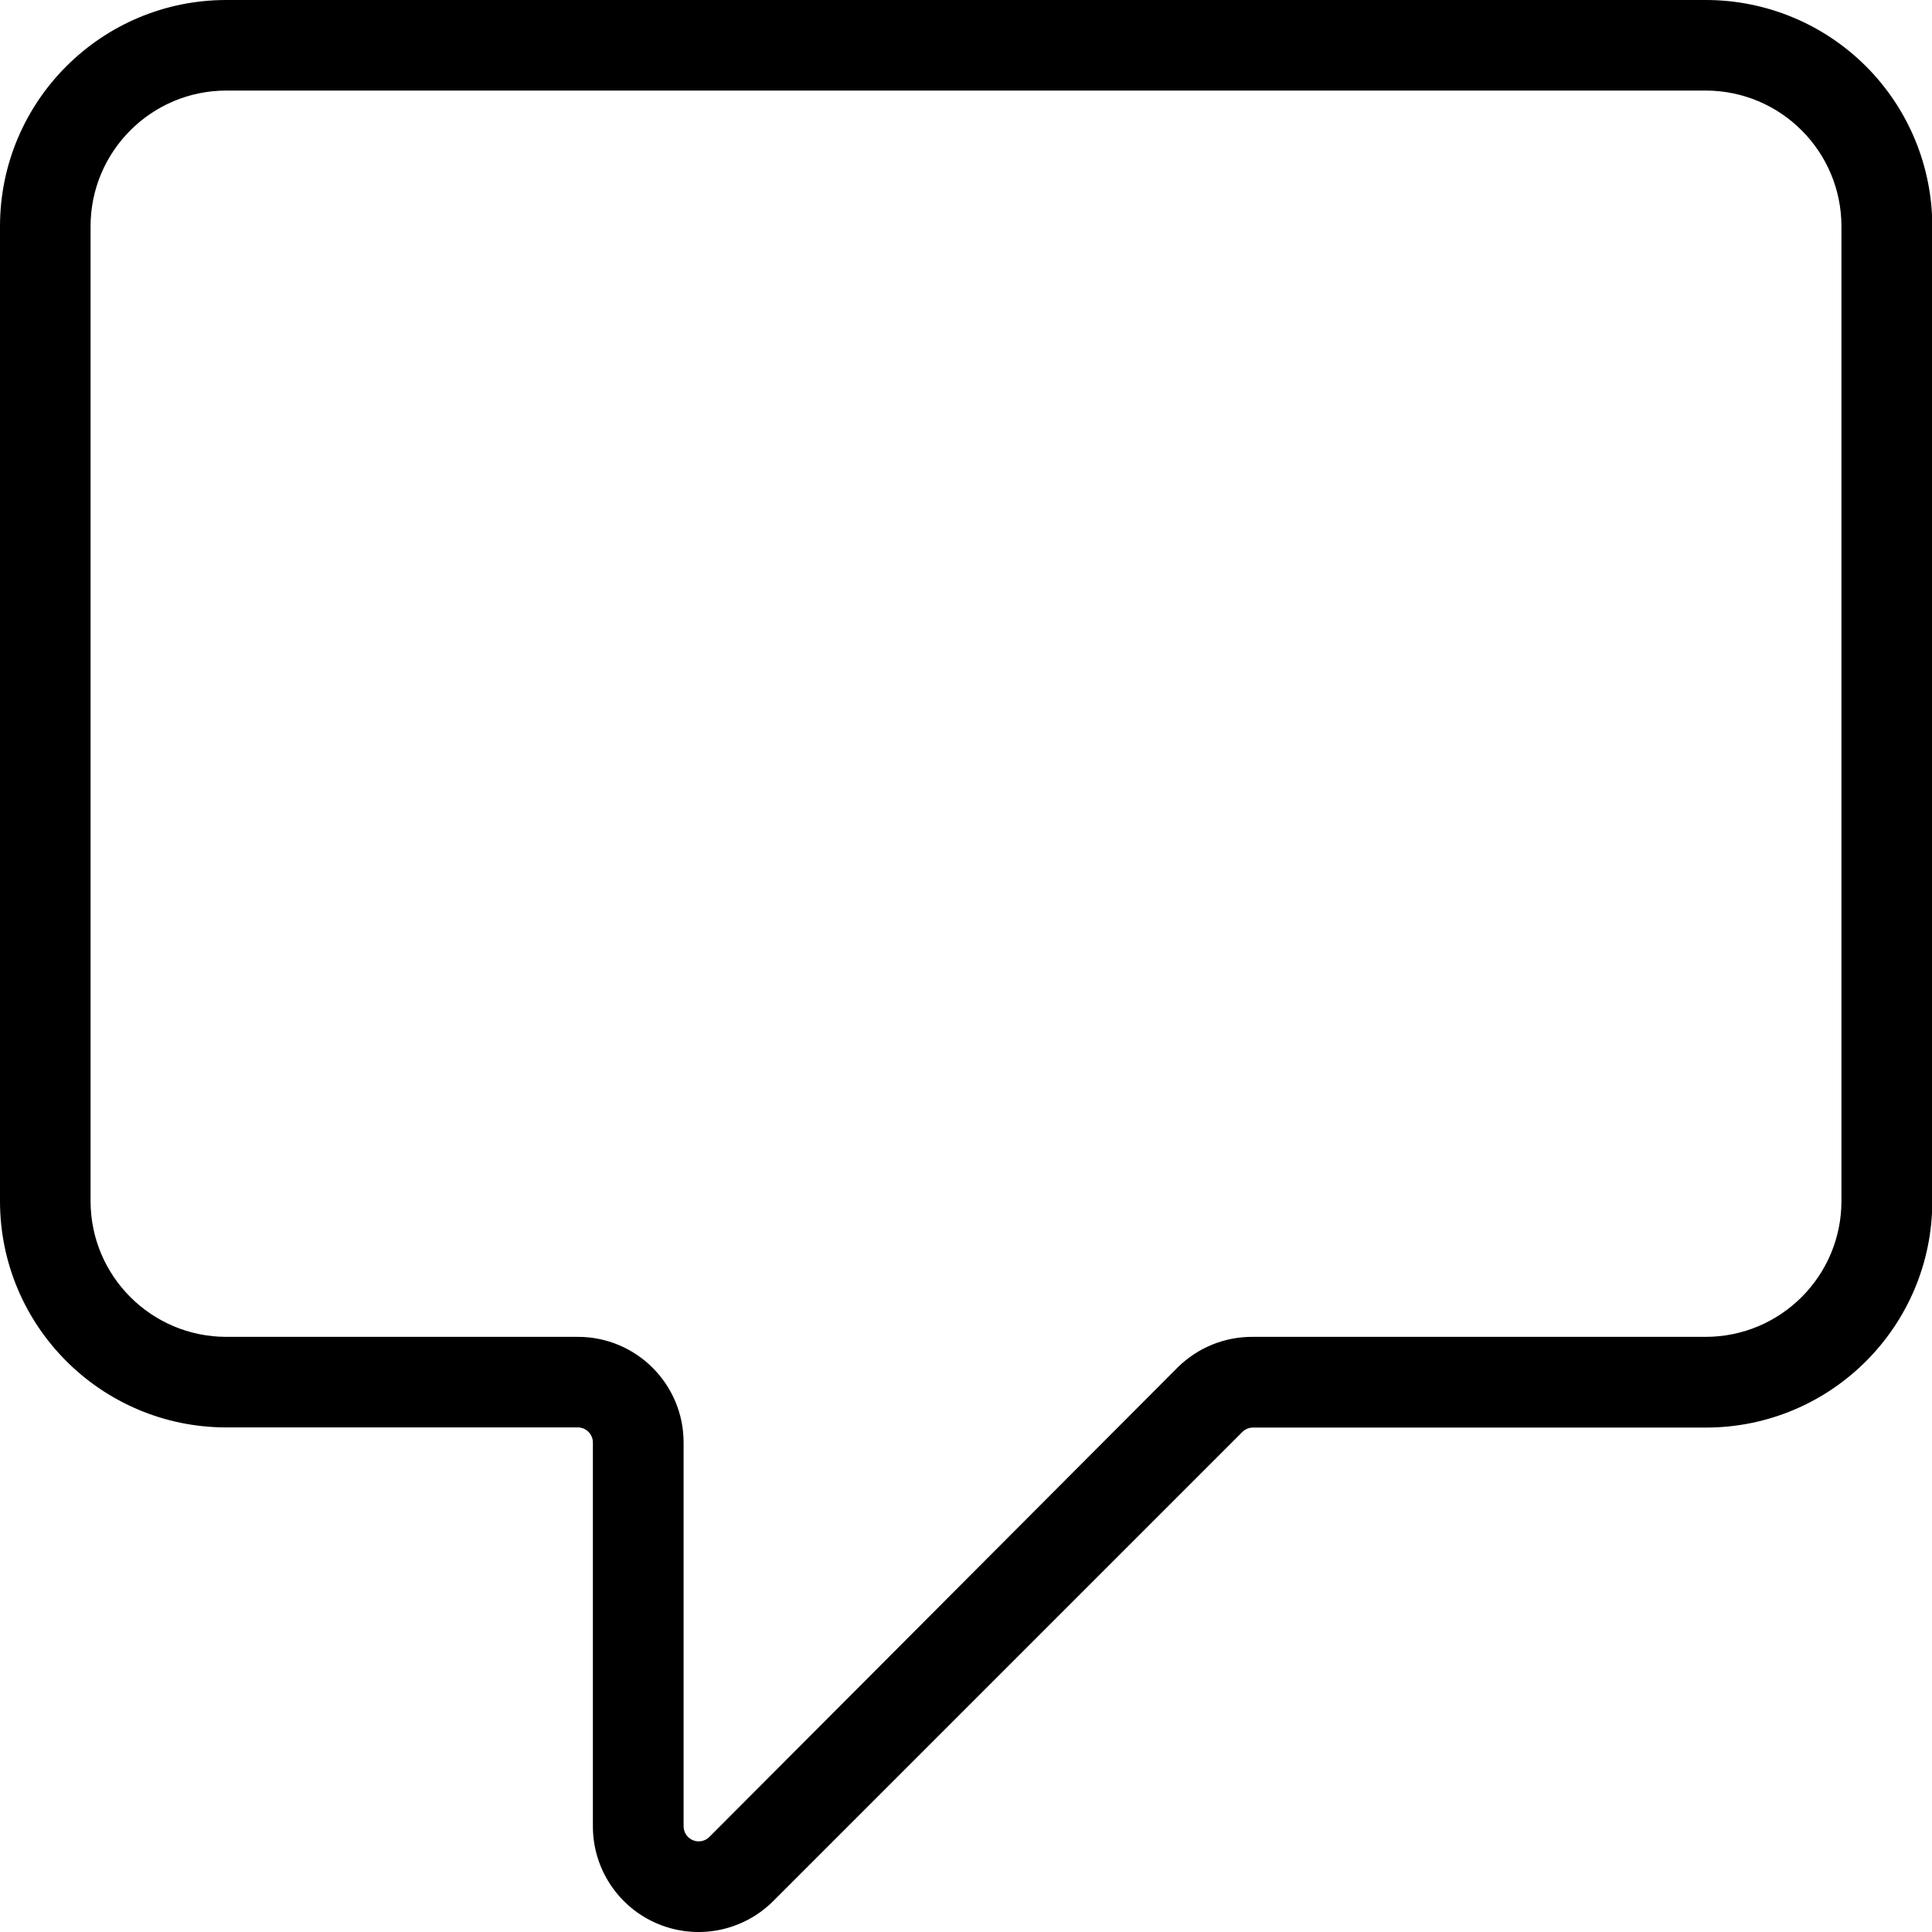
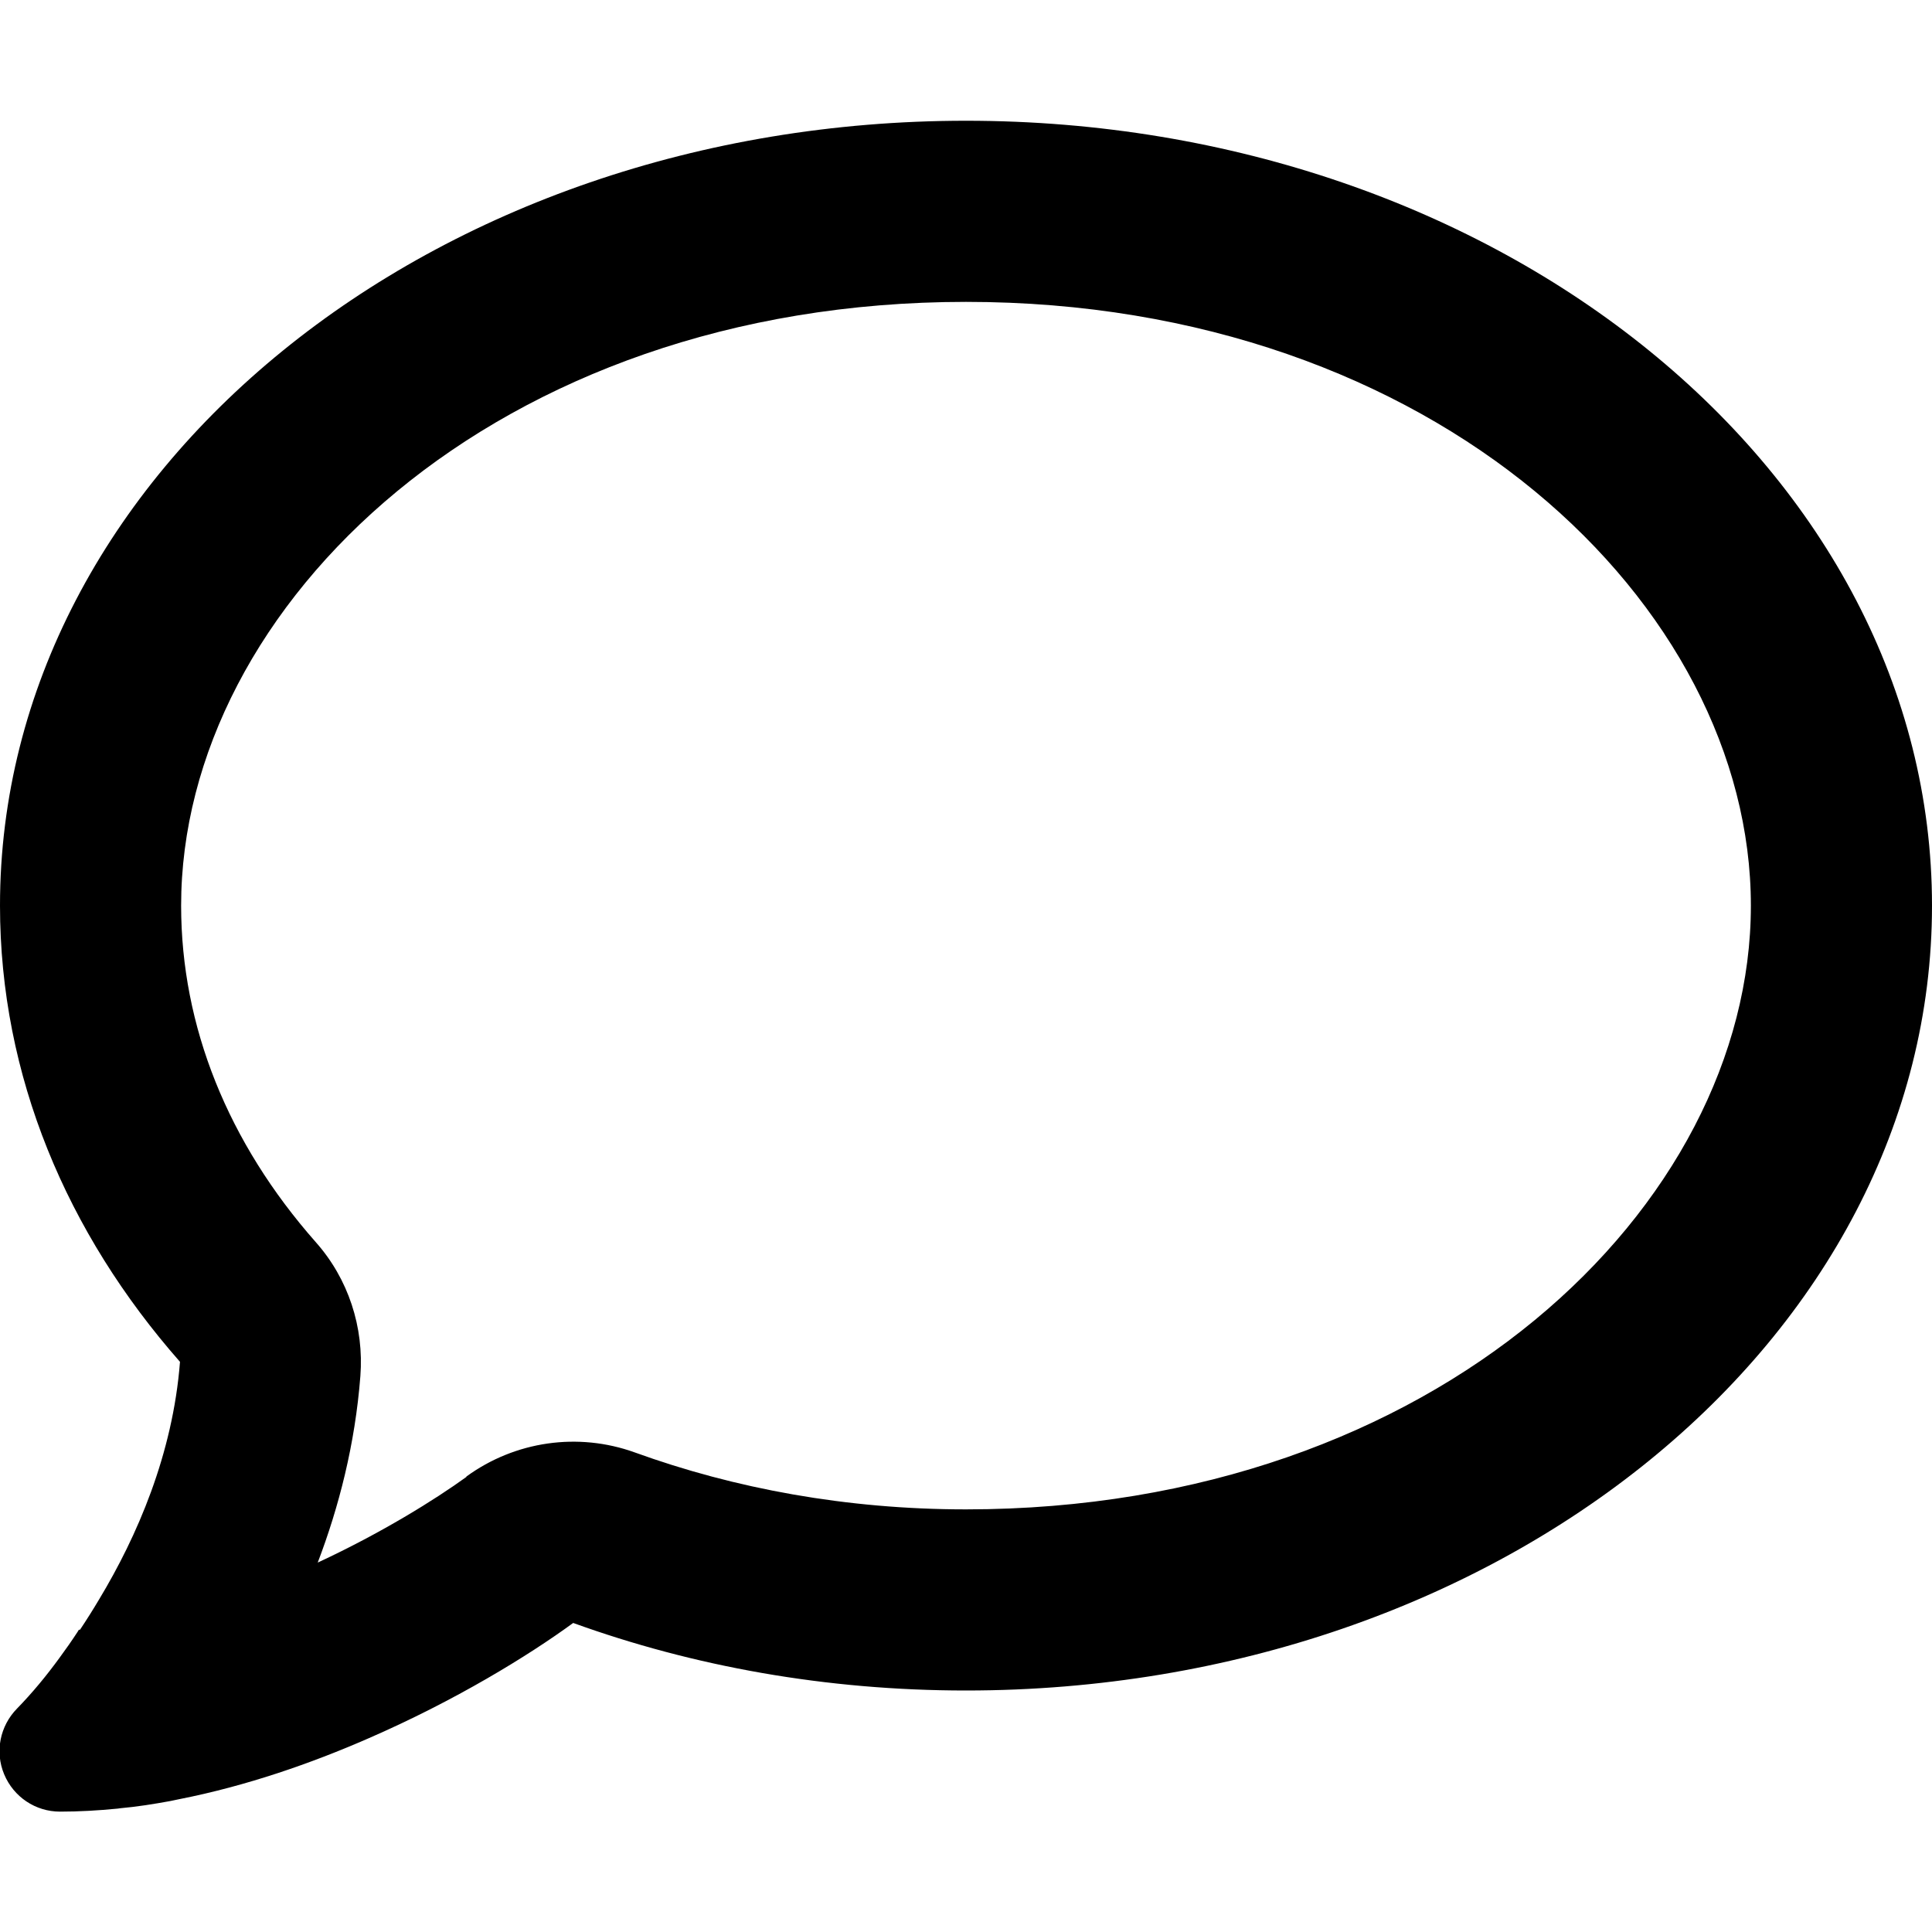
- <svg xmlns="http://www.w3.org/2000/svg" data-name="Livello 1" id="Livello_1" viewBox="0 0 128 128">
-   <path d="M113,0H15A15,15,0,0,0,0,15V79.57a15,15,0,0,0,15,15H38.28a1,1,0,0,1,1,1V121a7,7,0,0,0,11.95,4.95L82.31,94.87a1,1,0,0,1,.71-.29h30a15,15,0,0,0,15-15V15A15,15,0,0,0,113,0Zm9,79.57a9,9,0,0,1-9,9H83a7,7,0,0,0-4.95,2L47,121.7a1,1,0,0,1-1.71-.71V95.57a7,7,0,0,0-7-7H15a9,9,0,0,1-9-9V15a9,9,0,0,1,9-9h98a9,9,0,0,1,9,9Z" />
+ <svg xmlns="http://www.w3.org/2000/svg" viewBox="0 0 512 512">
+   <path d="M123.6 391.3c12.9-9.4 29.6-11.8 44.6-6.4c26.5 9.6 56.2 15.1 87.8 15.1c124.7 0 208-80.5 208-160s-83.3-160-208-160S48 160.5 48 240c0 32 12.4 62.8 35.7 89.2c8.6 9.7 12.8 22.5 11.8 35.5c-1.4 18.1-5.7 34.7-11.3 49.4c17-7.9 31.1-16.7 39.4-22.7zM21.2 431.9c1.8-2.7 3.5-5.4 5.1-8.1c10-16.6 19.5-38.4 21.4-62.9C17.7 326.8 0 285.1 0 240C0 125.1 114.6 32 256 32s256 93.1 256 208s-114.6 208-256 208c-37.1 0-72.3-6.4-104.1-17.9c-11.9 8.7-31.3 20.6-54.3 30.6c-15.1 6.6-32.3 12.6-50.1 16.1c-.8 .2-1.6 .3-2.4 .5c-4.4 .8-8.7 1.5-13.2 1.9c-.2 0-.5 .1-.7 .1c-5.1 .5-10.2 .8-15.3 .8c-6.5 0-12.3-3.9-14.8-9.9c-2.5-6-1.1-12.8 3.4-17.4c4.1-4.2 7.8-8.7 11.3-13.5c1.7-2.3 3.3-4.6 4.8-6.9c.1-.2 .2-.3 .3-.5z" />
</svg>
